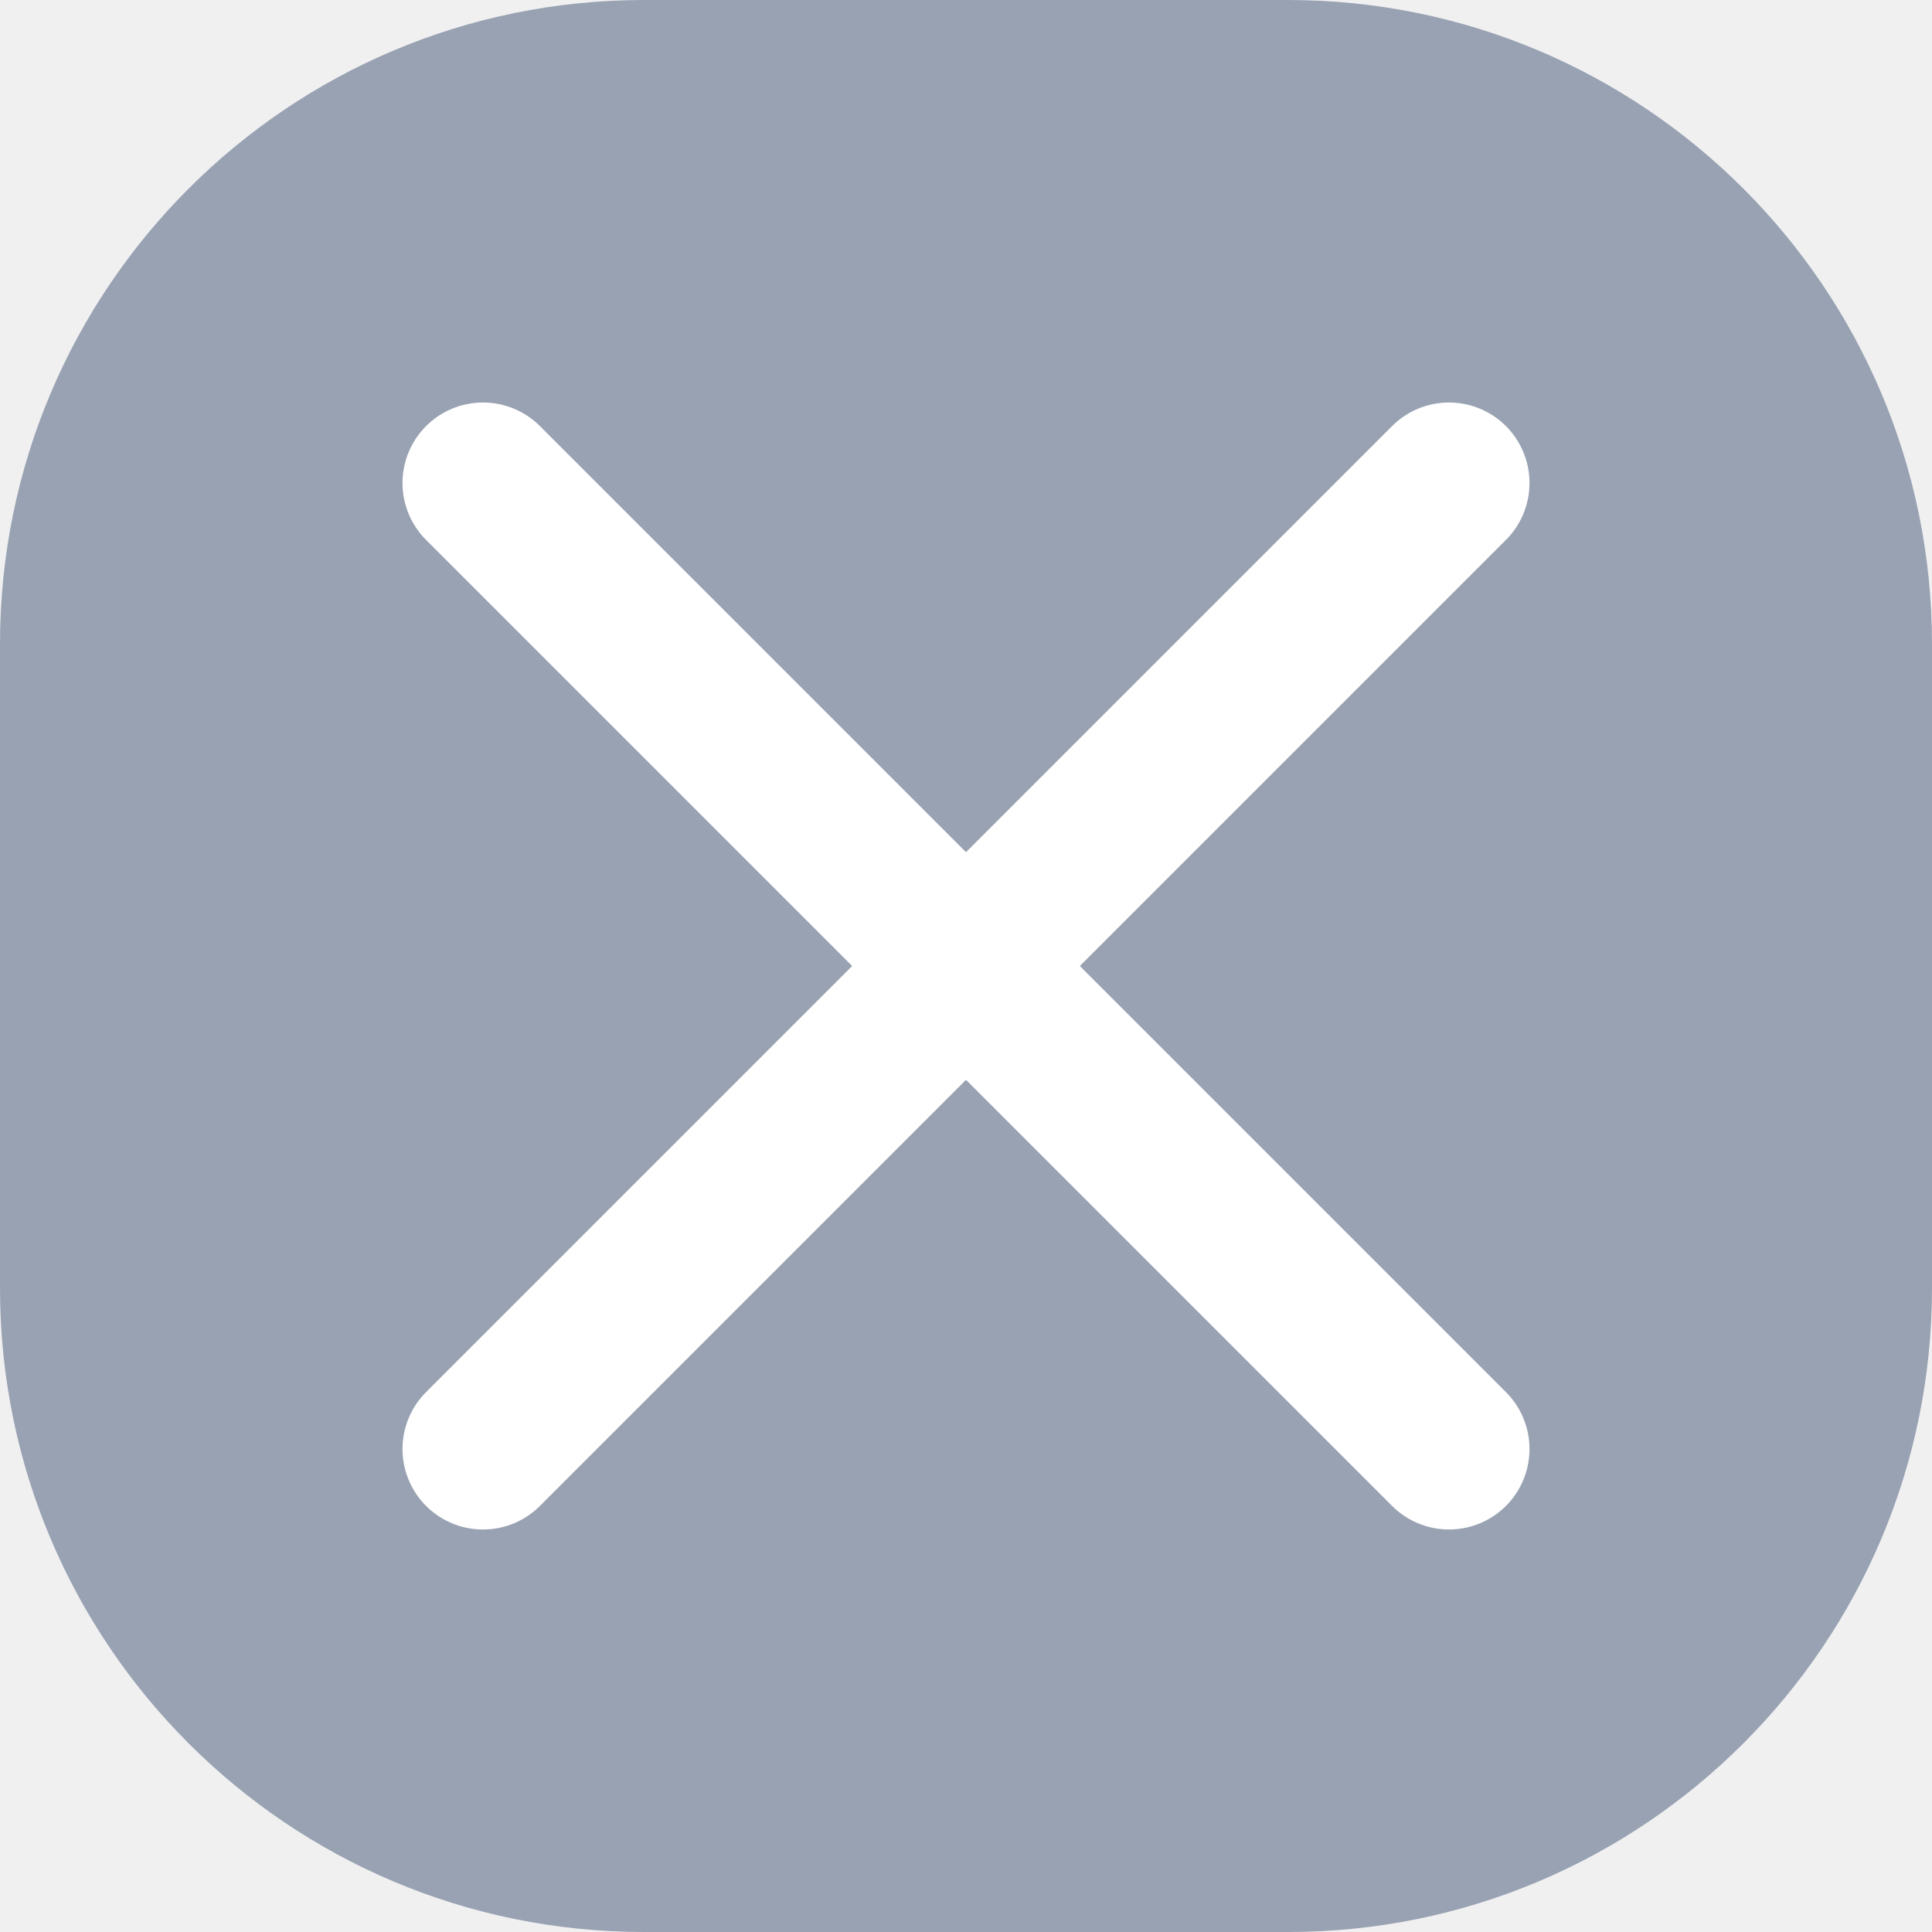
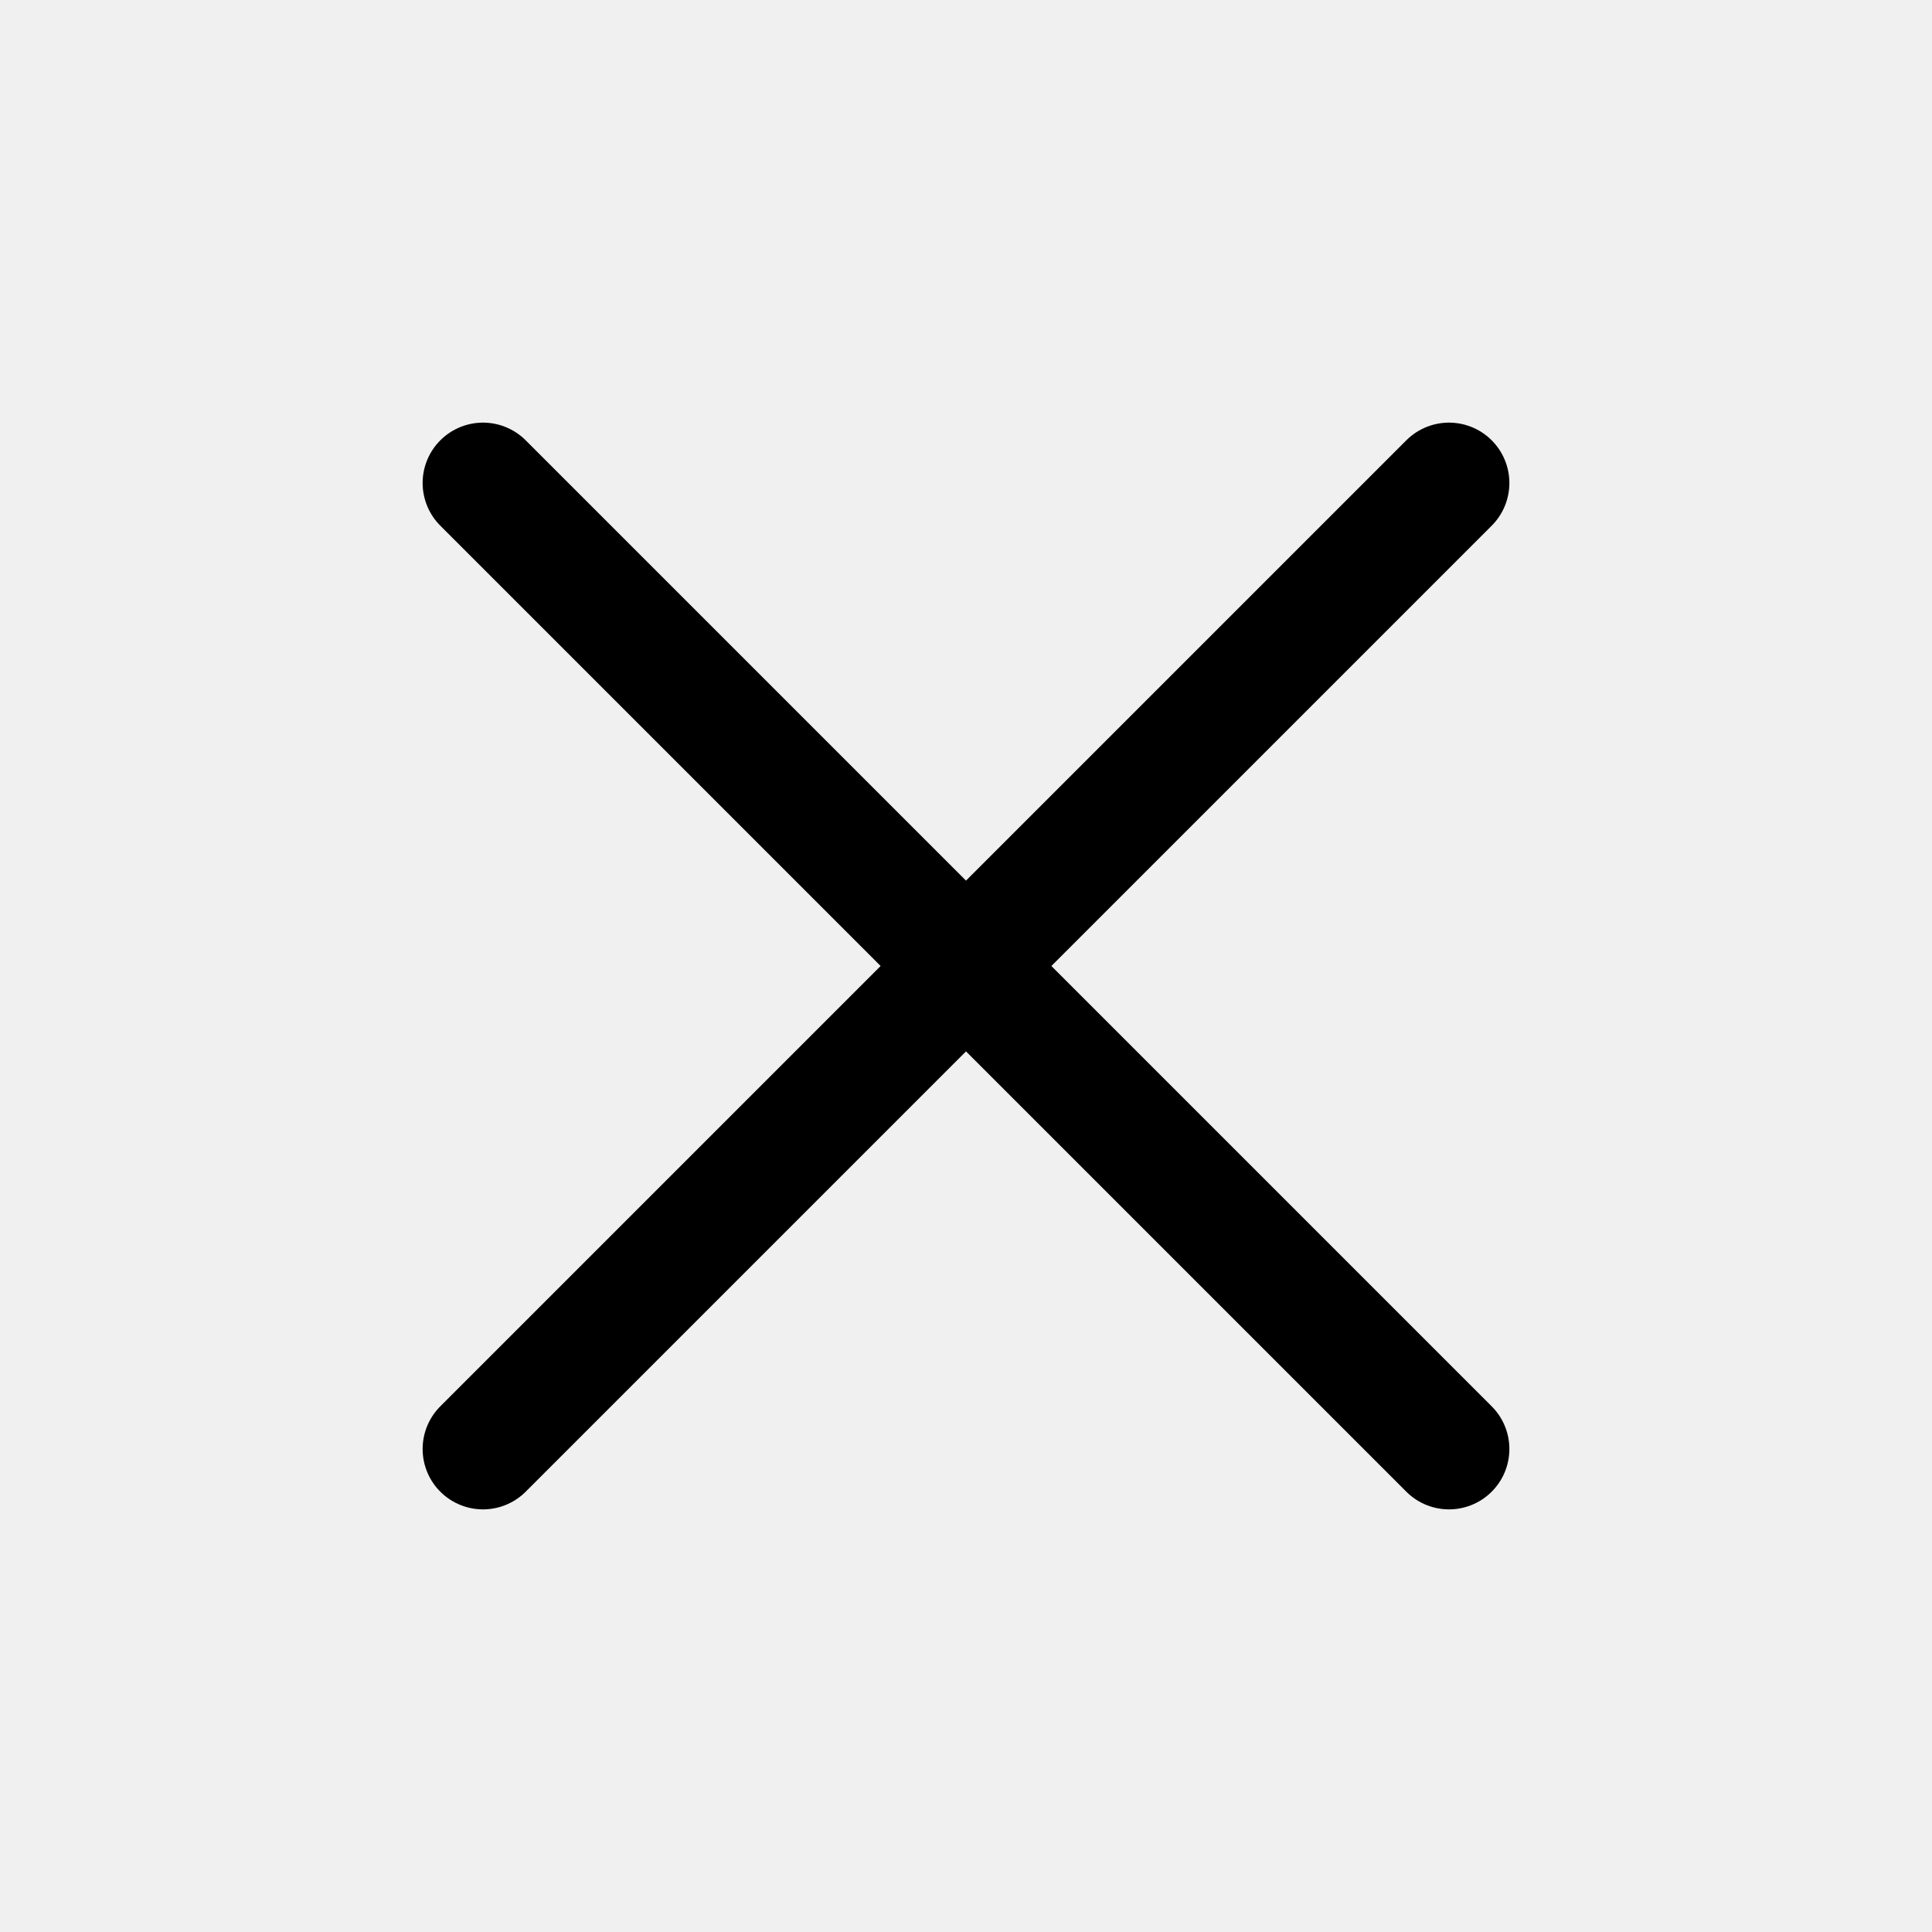
<svg xmlns="http://www.w3.org/2000/svg" width="24" height="24" viewBox="0 0 24 24" fill="none">
-   <rect width="24" height="24" rx="8" fill="#98A2B3" />
-   <path d="M18 6L6 18M6 6L18 18" stroke="white" stroke-width="2" stroke-linecap="round" stroke-linejoin="round" />
+   <g id="x-close">
+     <path id="Icon" d="M18 6L6 18M6 6L18 18" stroke="black" stroke-width="1.5" stroke-linecap="round" stroke-linejoin="round" />
+   </g>
</svg>
